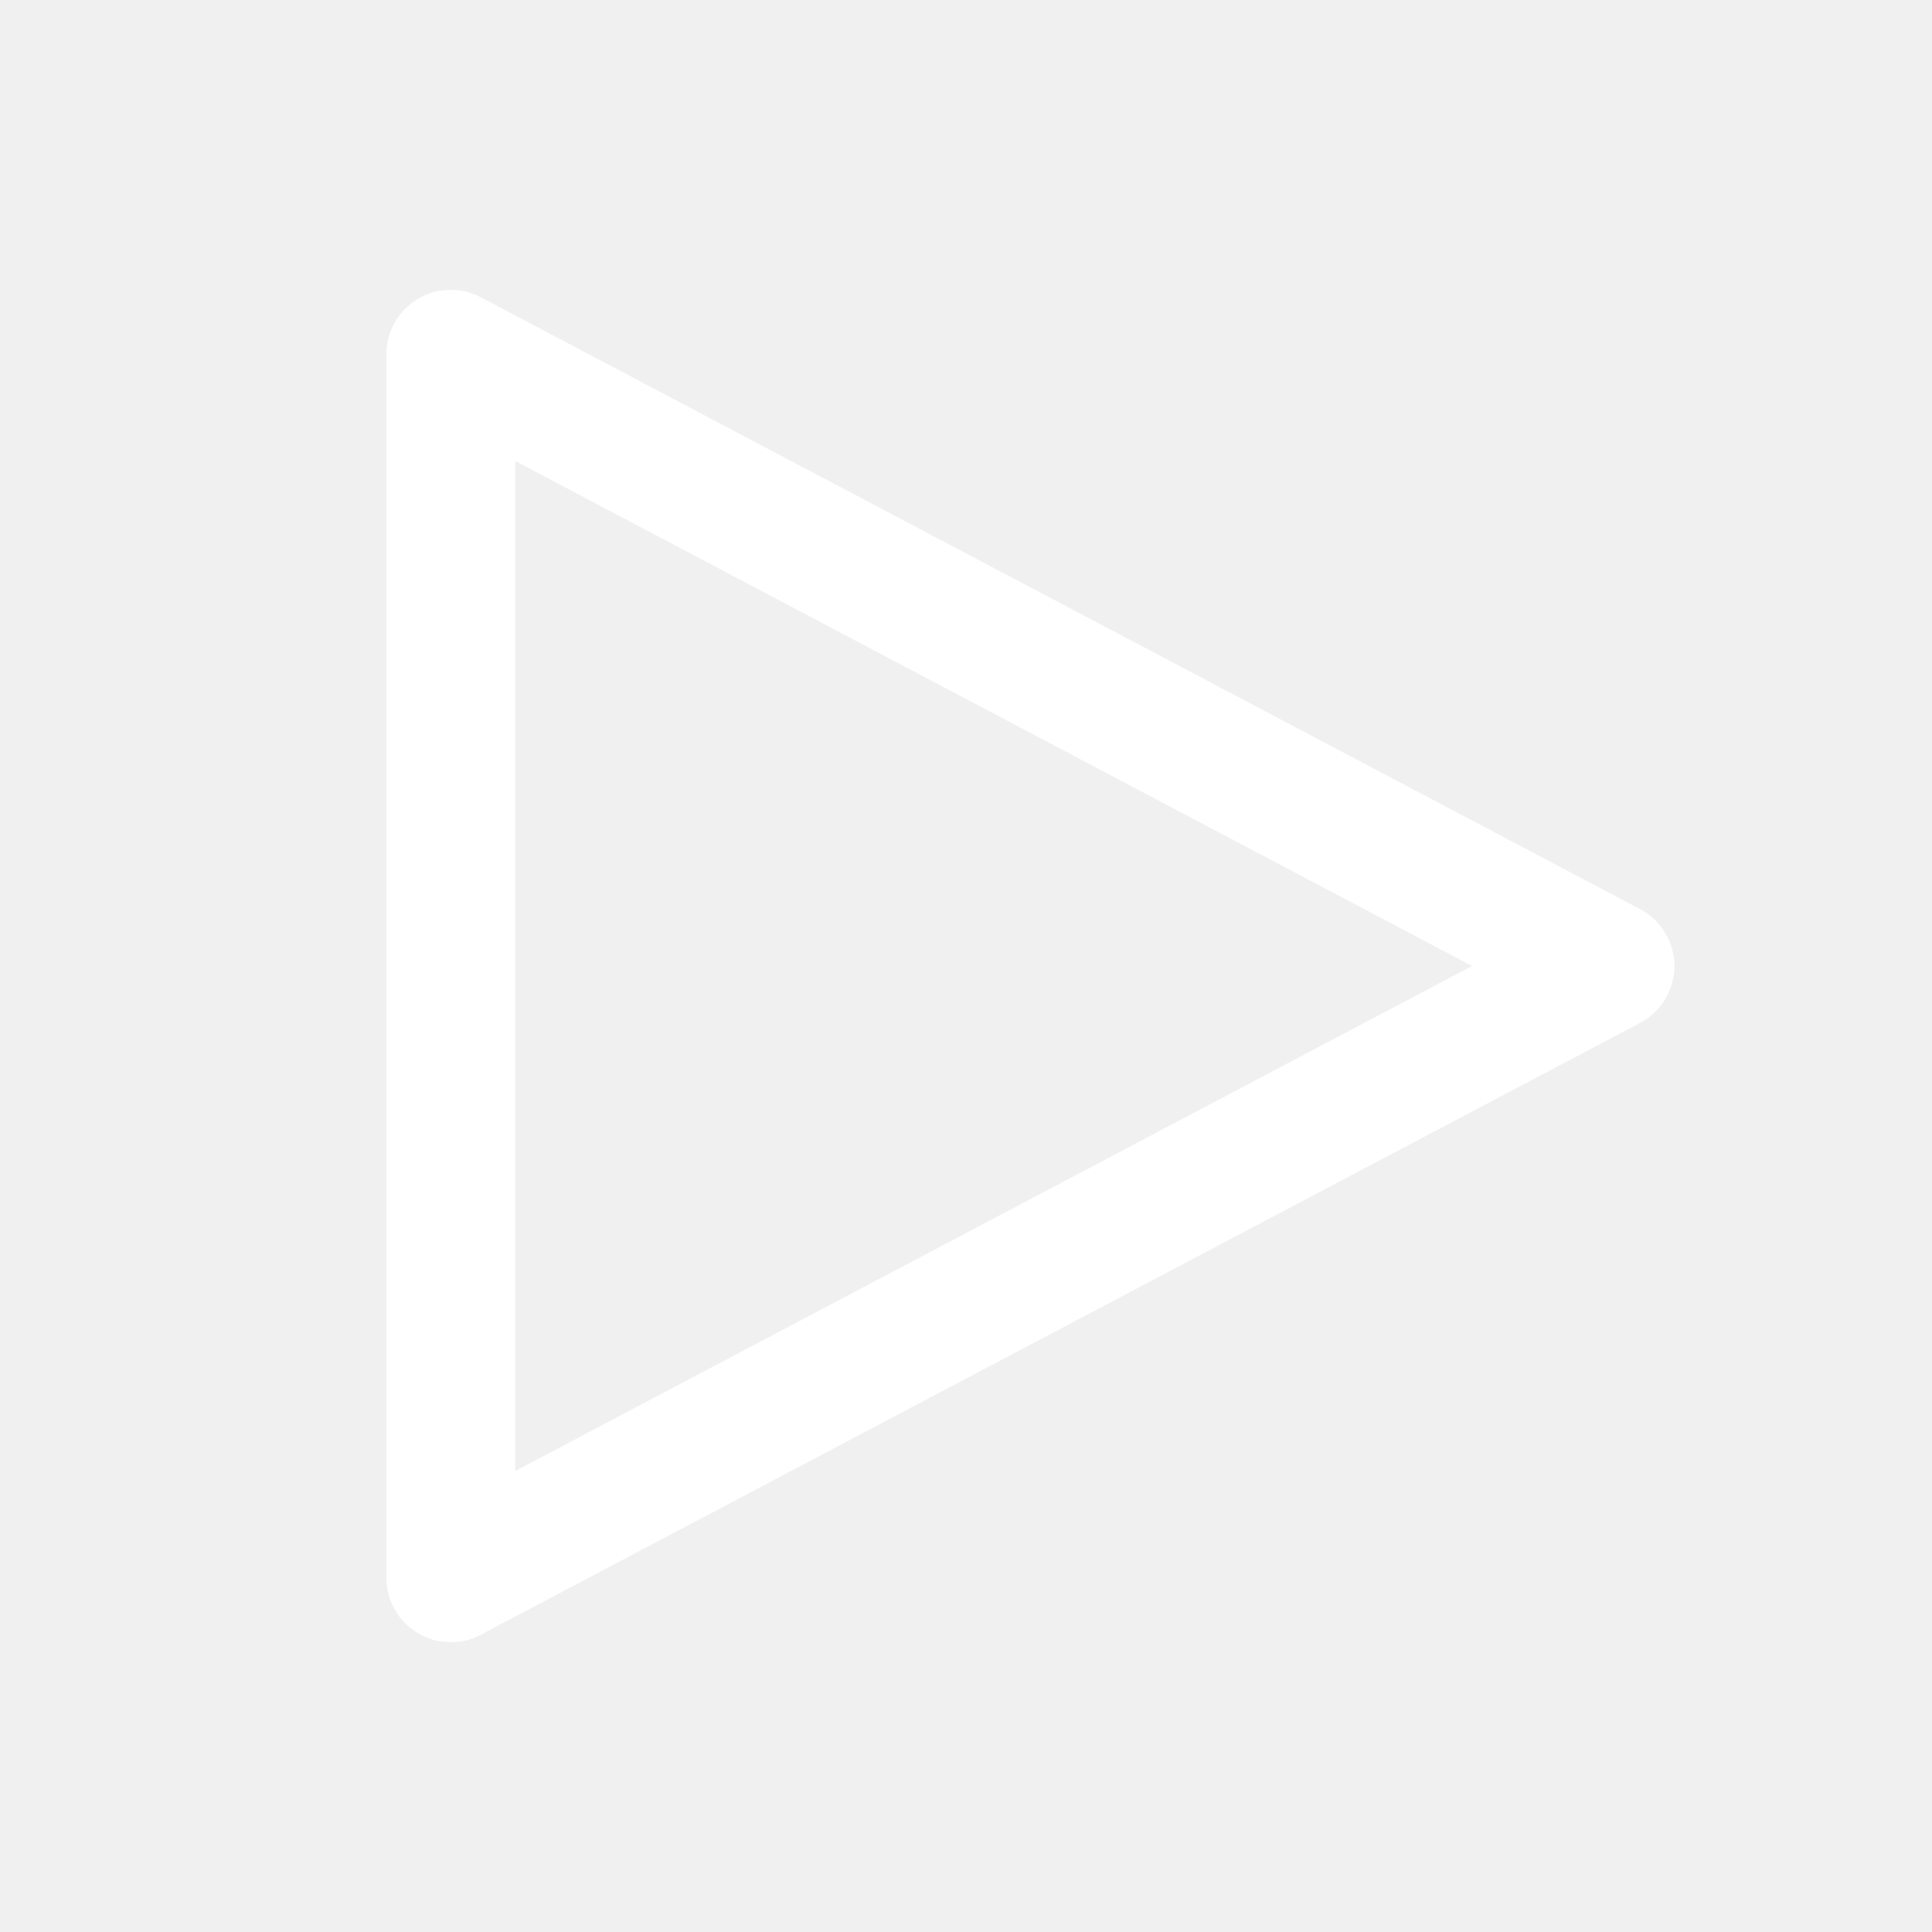
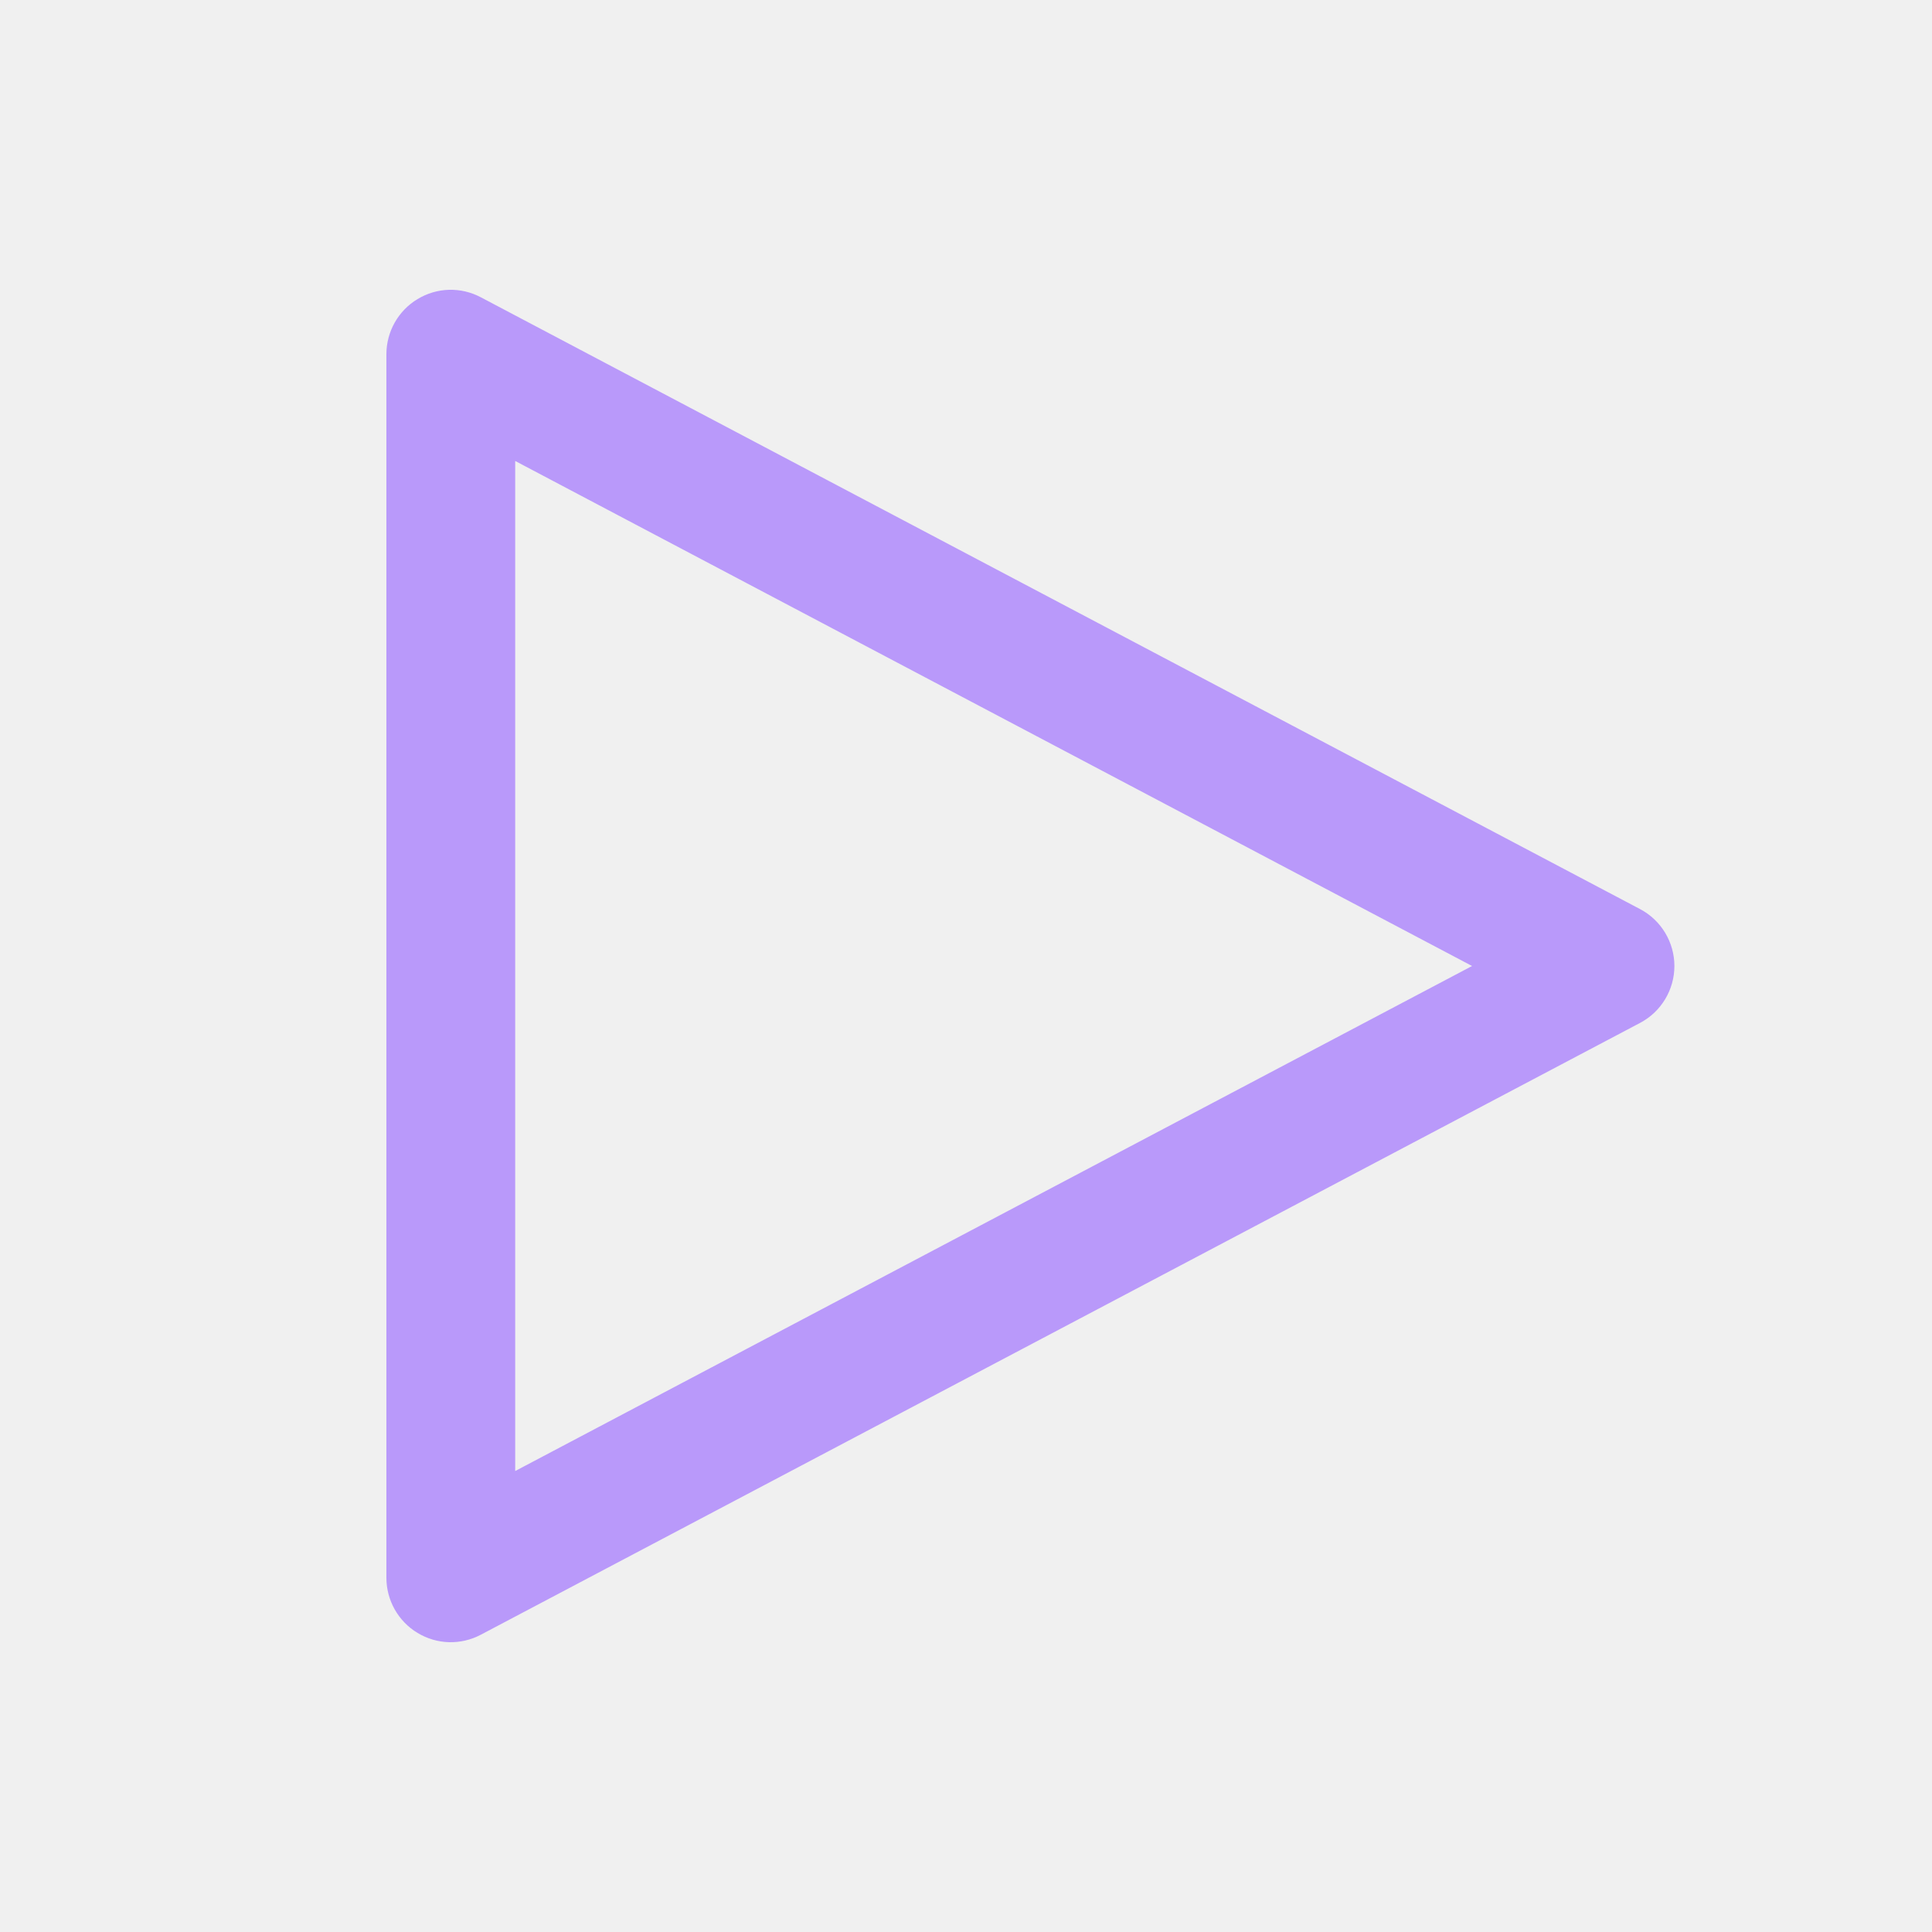
<svg xmlns="http://www.w3.org/2000/svg" width="15" height="15" viewBox="0 0 15 15">
-   <path fill-rule="evenodd" clip-rule="evenodd" d="M3.242 2.322C3.392 2.231 3.578 2.226 3.733 2.308L12.733 7.058C12.897 7.144 13 7.315 13 7.5C13 7.685 12.897 7.856 12.733 7.942L3.733 12.692C3.578 12.774 3.392 12.769 3.242 12.678C3.092 12.588 3 12.425 3 12.25V2.75C3 2.575 3.092 2.412 3.242 2.322ZM4 3.579V11.421L11.429 7.5L4 3.579Z" fill="white" />
+   <path fill-rule="evenodd" clip-rule="evenodd" d="M3.242 2.322C3.392 2.231 3.578 2.226 3.733 2.308L12.733 7.058C12.897 7.144 13 7.315 13 7.5C13 7.685 12.897 7.856 12.733 7.942L3.733 12.692C3.578 12.774 3.392 12.769 3.242 12.678C3.092 12.588 3 12.425 3 12.25V2.75C3 2.575 3.092 2.412 3.242 2.322ZM4 3.579V11.421L11.429 7.5L4 3.579Z" fill="#B999FA" />
</svg>
